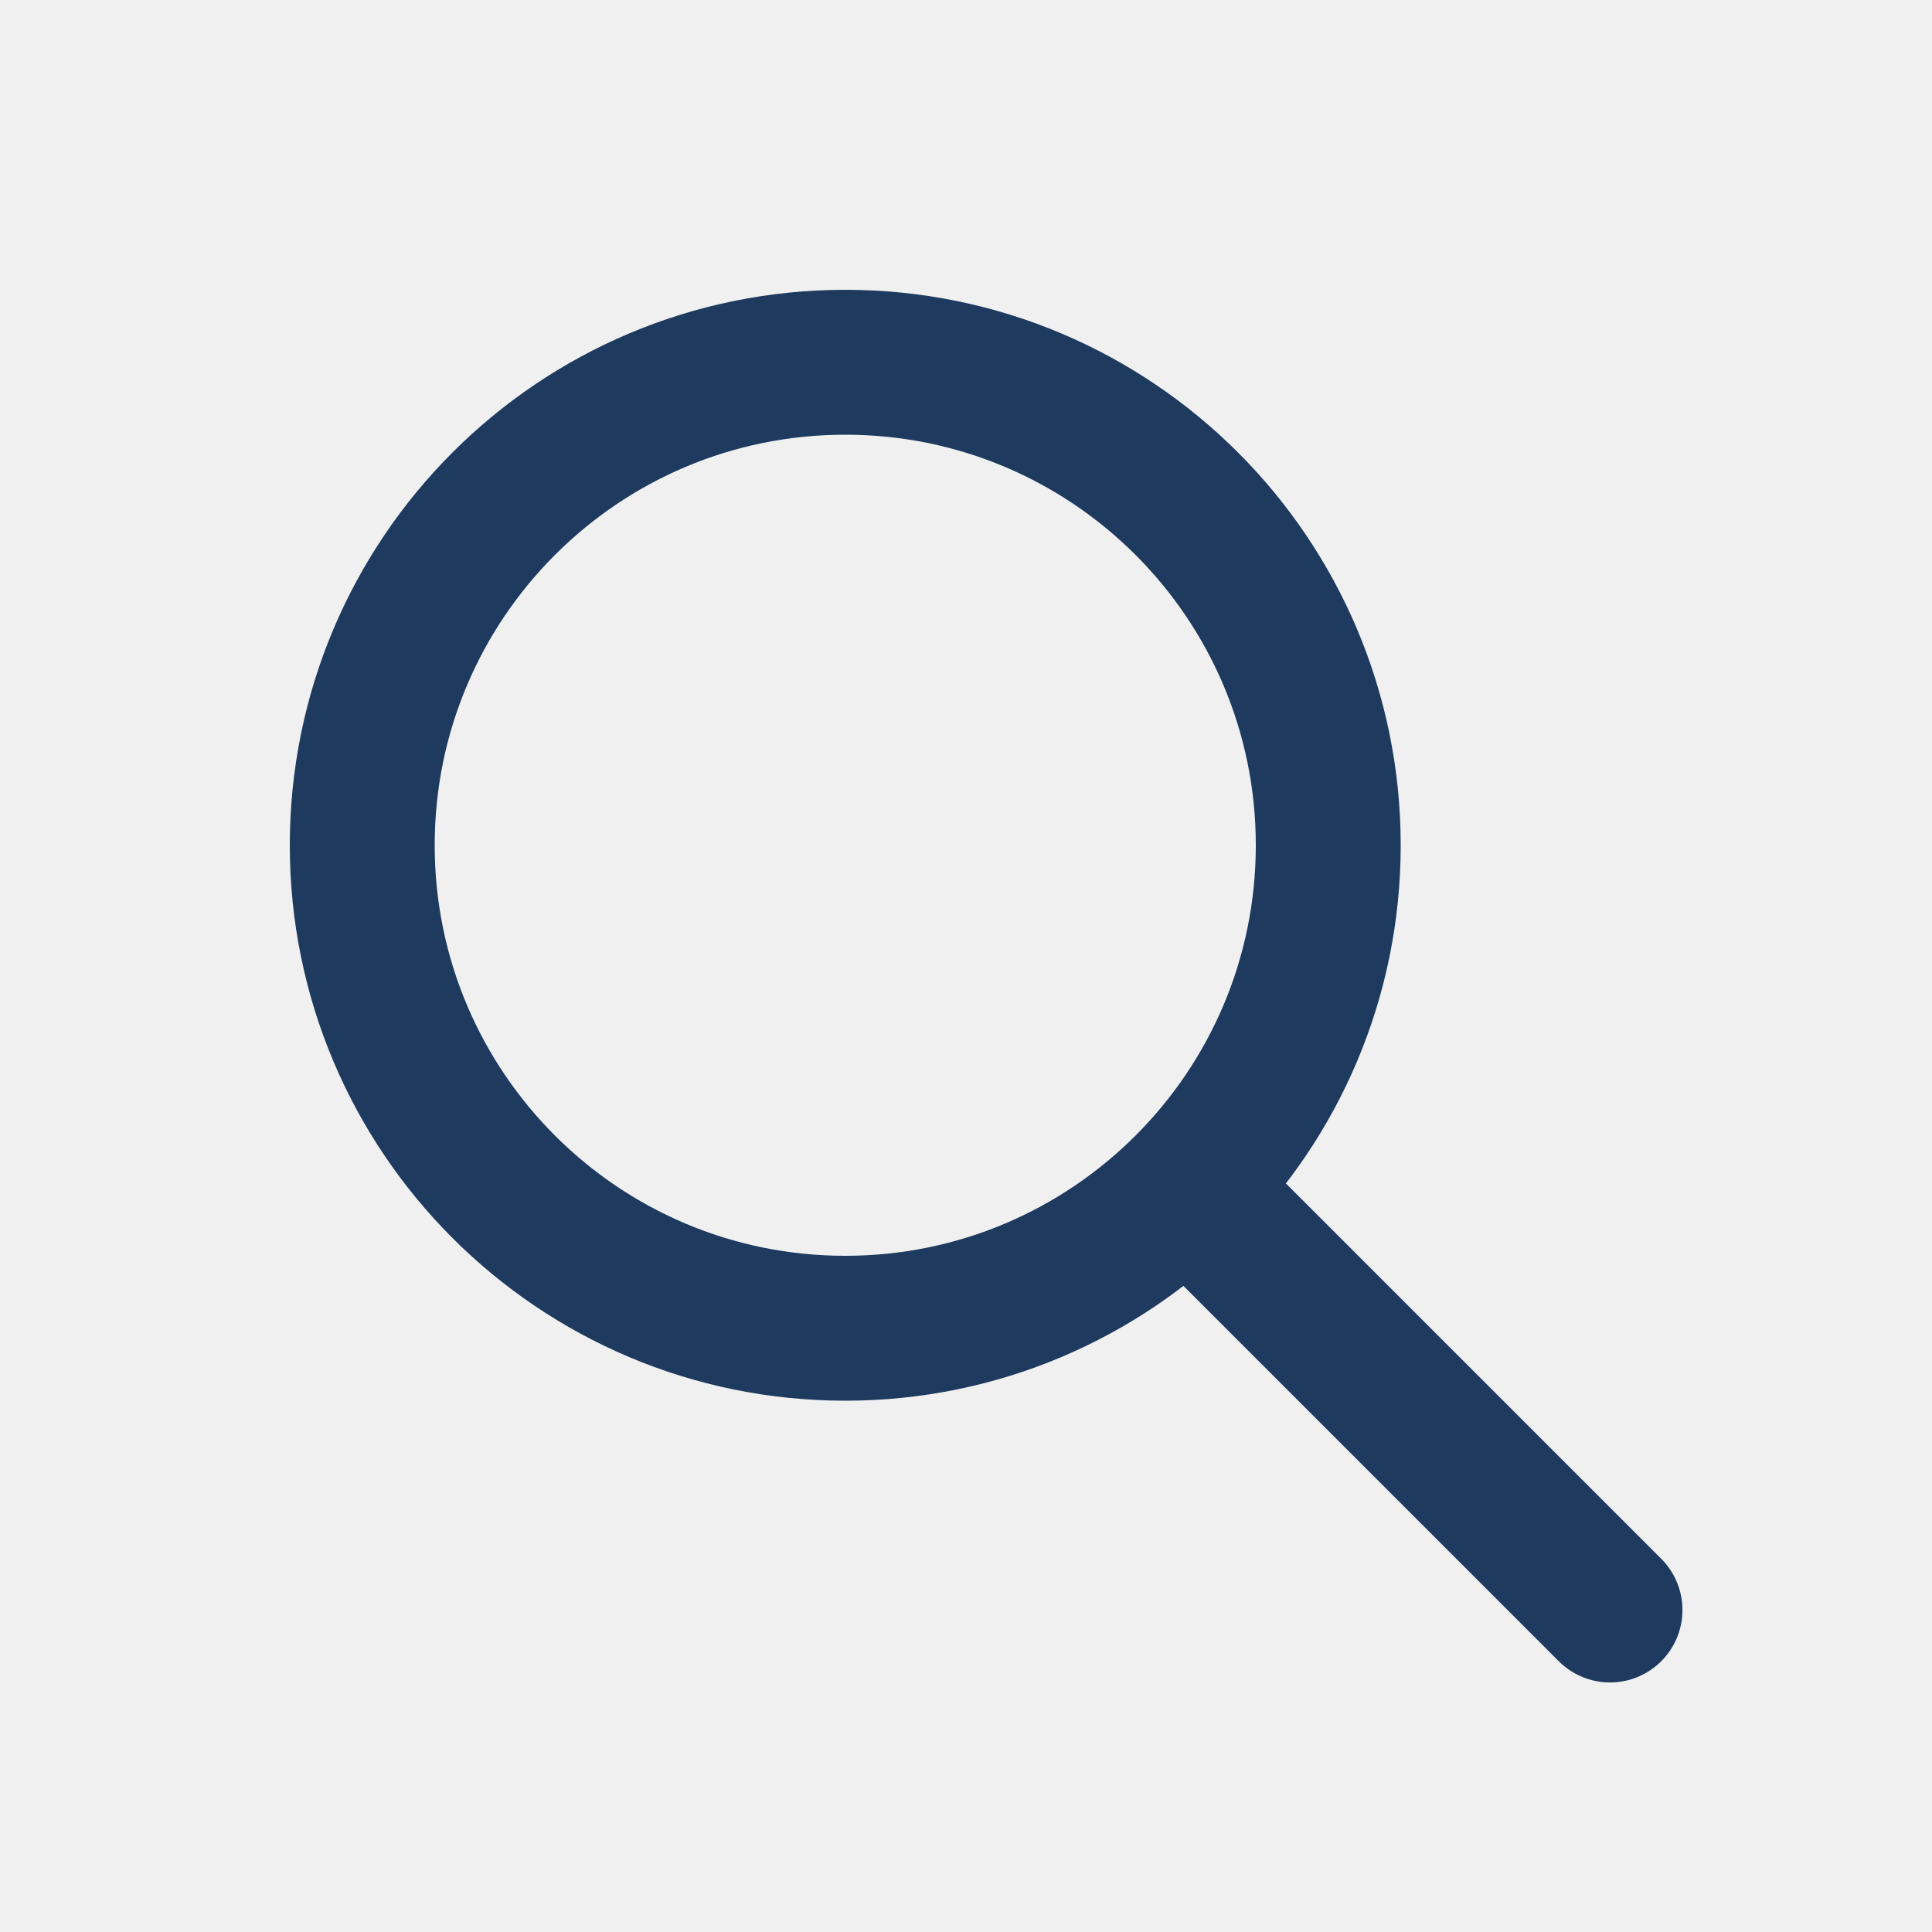
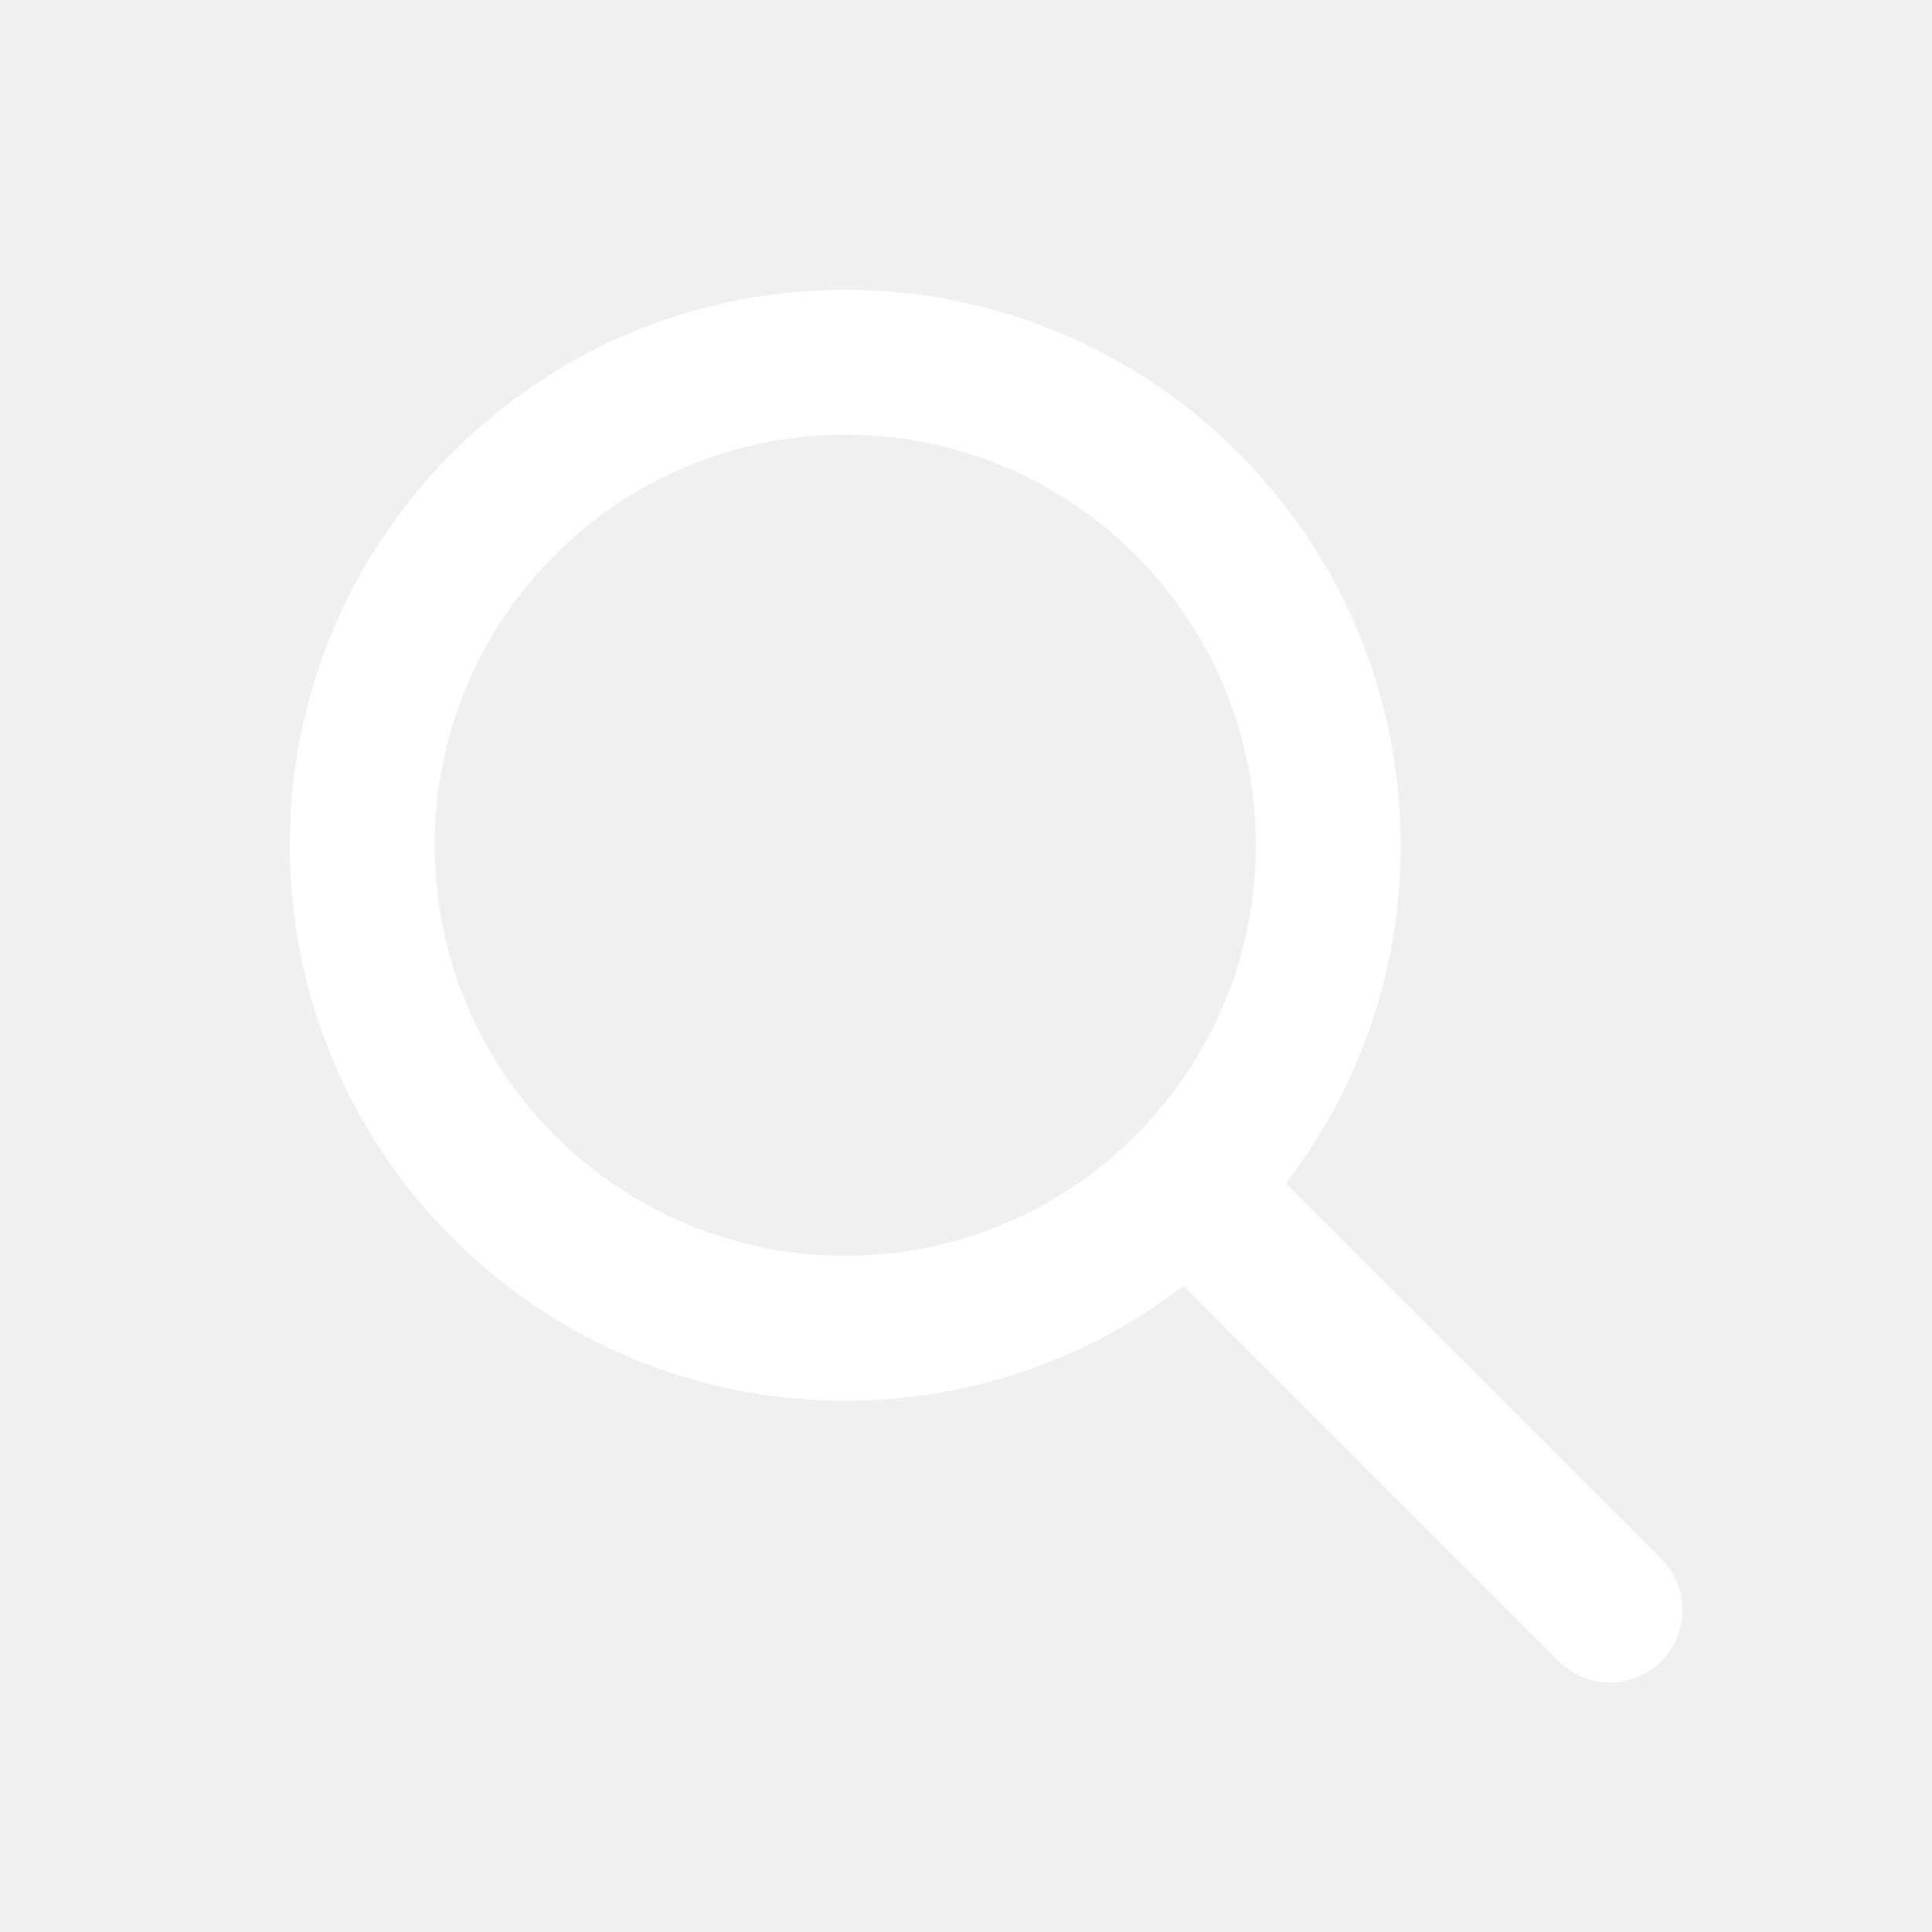
- <svg xmlns="http://www.w3.org/2000/svg" viewBox="0 0 24 24" fill="none" stroke="#1e3a5f" stroke-width="1.8" stroke-linecap="round" stroke-linejoin="round">
+ <svg xmlns="http://www.w3.org/2000/svg" viewBox="0 0 24 24" fill="none" stroke="#FFFFFF" stroke-width="1.8" stroke-linecap="round" stroke-linejoin="round">
  <circle cx="10.5" cy="10.5" r="6" />
  <path d="M15.2 15.2 20 20" />
</svg>
